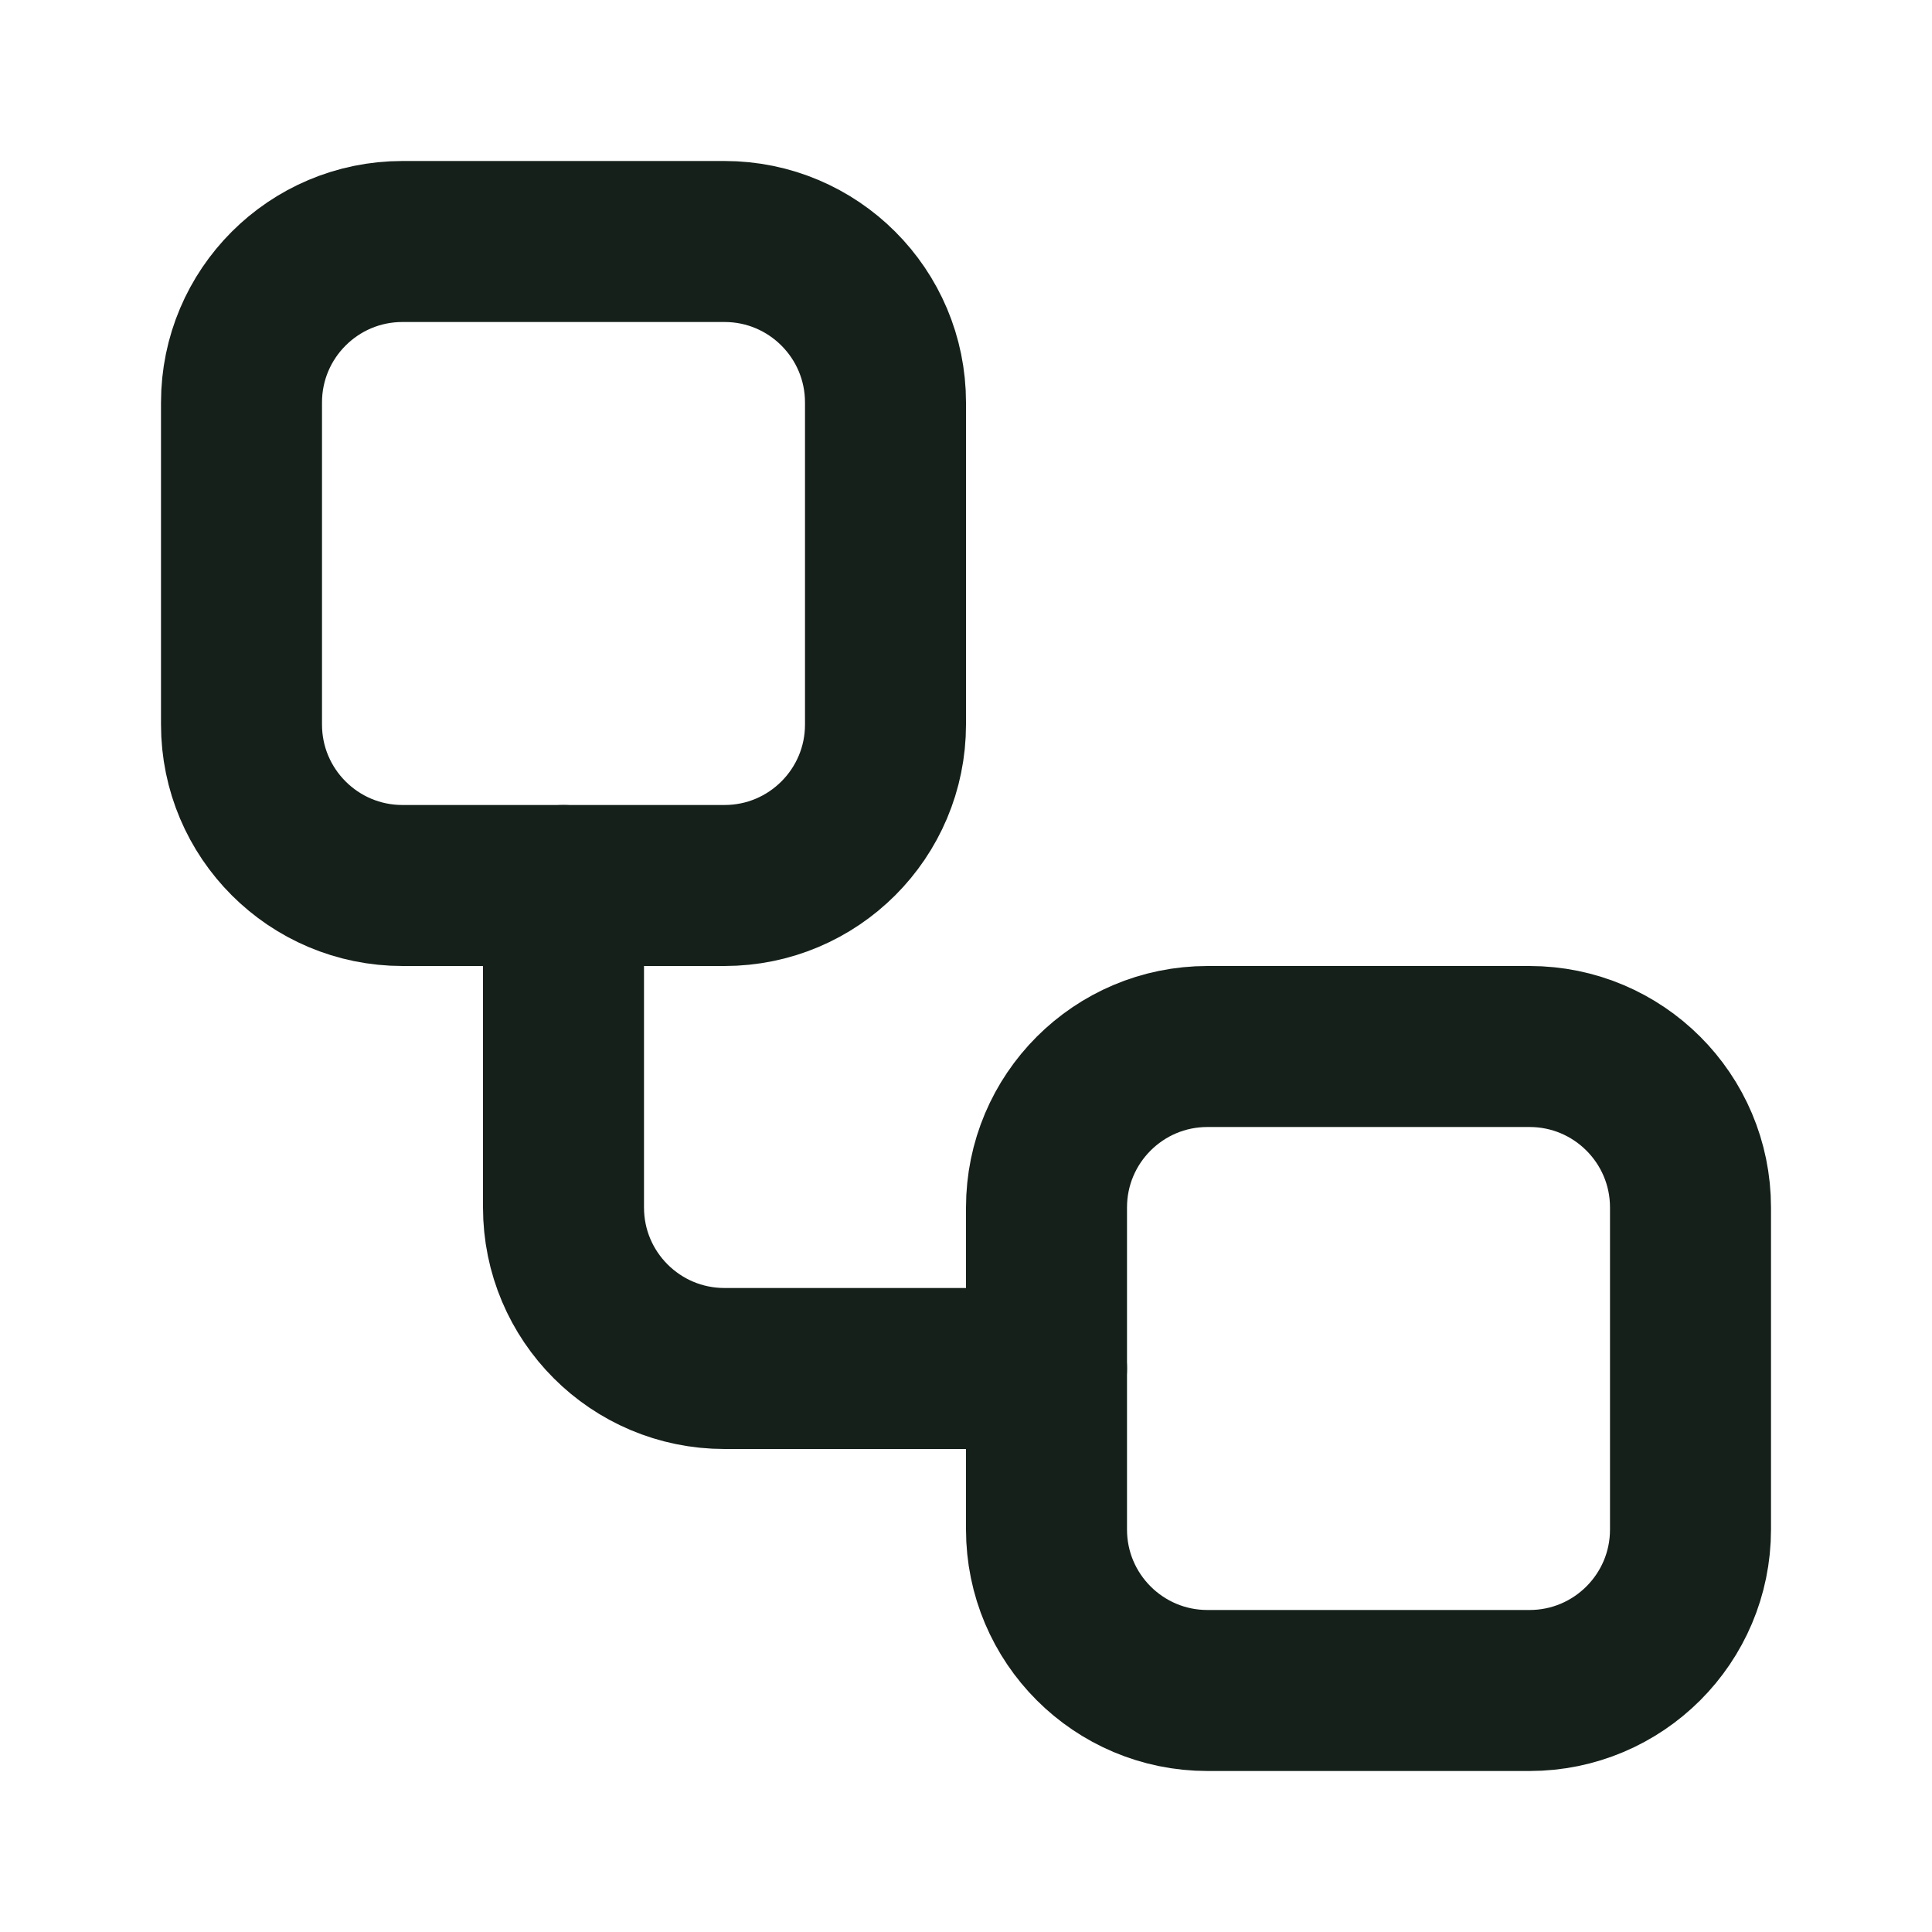
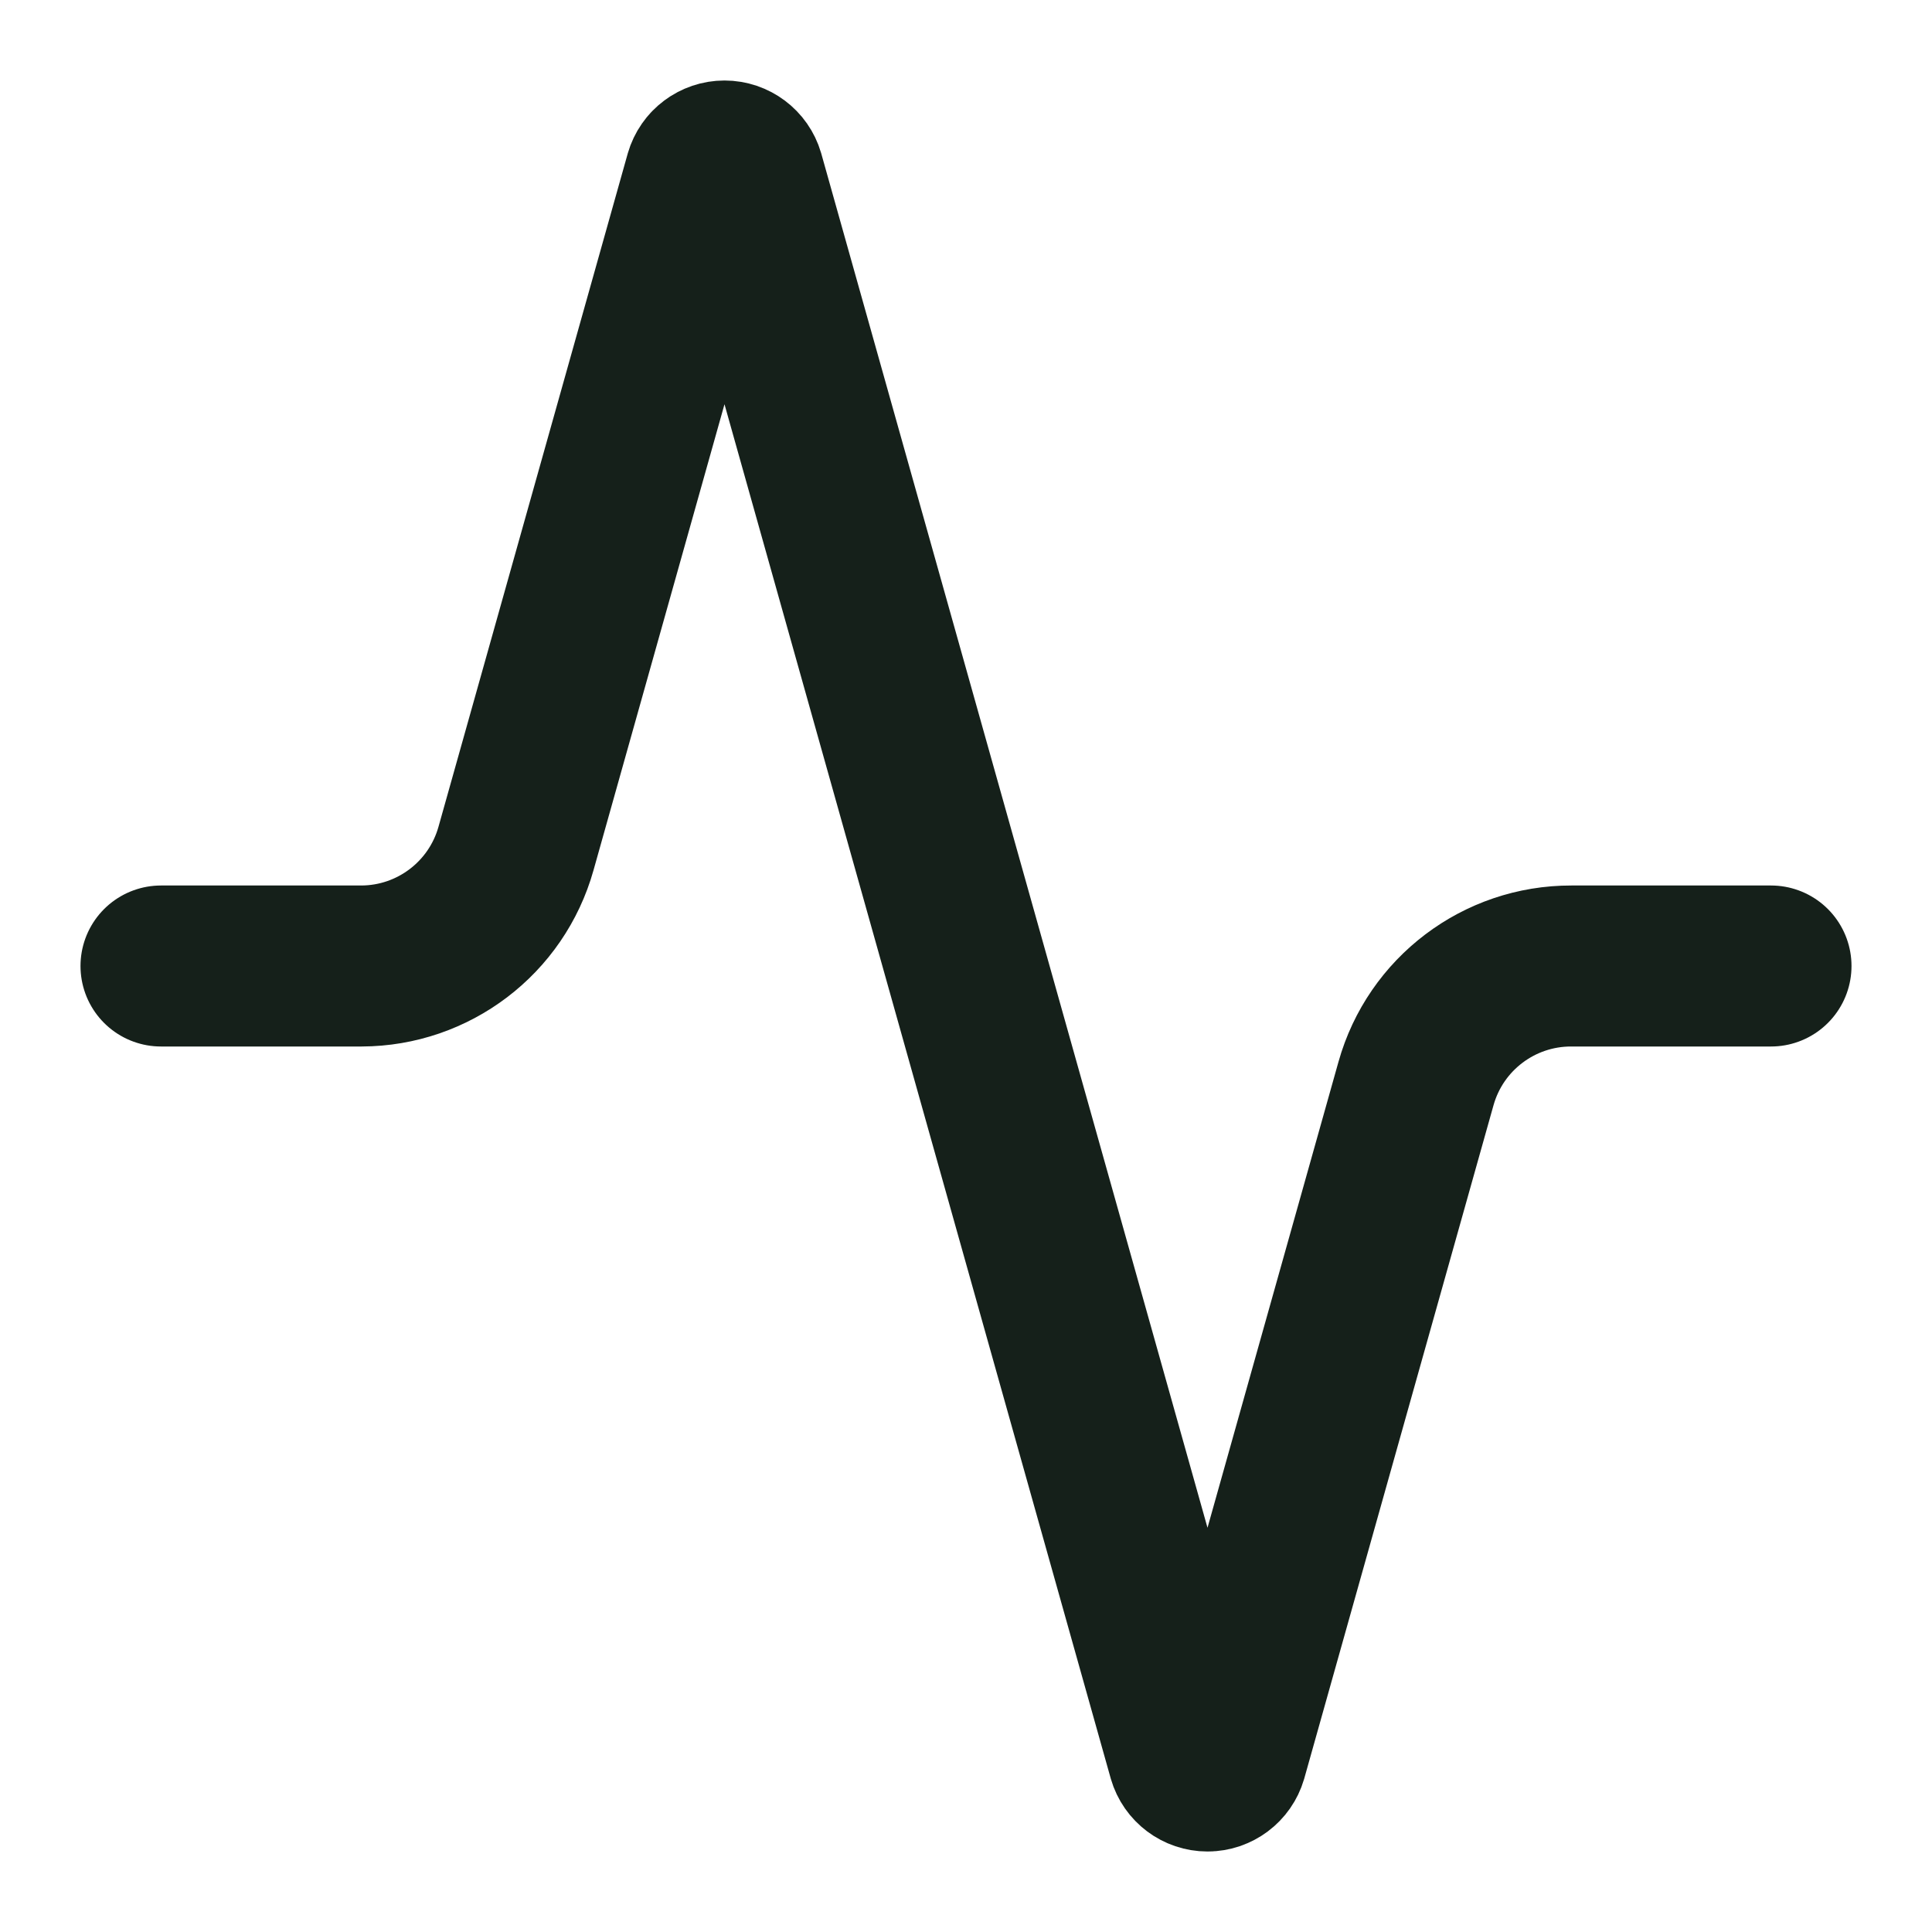
<svg xmlns="http://www.w3.org/2000/svg" width="24" height="24" viewBox="0 0 24 24" fill="none" stroke="#15201A" stroke-width="2" stroke-linecap="round" stroke-linejoin="round">
-   <rect width="8" height="8" x="3" y="3" rx="2" />
-   <path d="M7 11v4a2 2 0 0 0 2 2h4" />
-   <rect width="8" height="8" x="13" y="13" rx="2" />
+   <path d="M22 12h-2.48a2 2 0 0 0-1.93 1.46l-2.35 8.36a.25.25 0 0 1-.48 0L9.24 2.18a.25.25 0 0 0-.48 0l-2.35 8.36A2 2 0 0 1 4.49 12H2" />
</svg>
